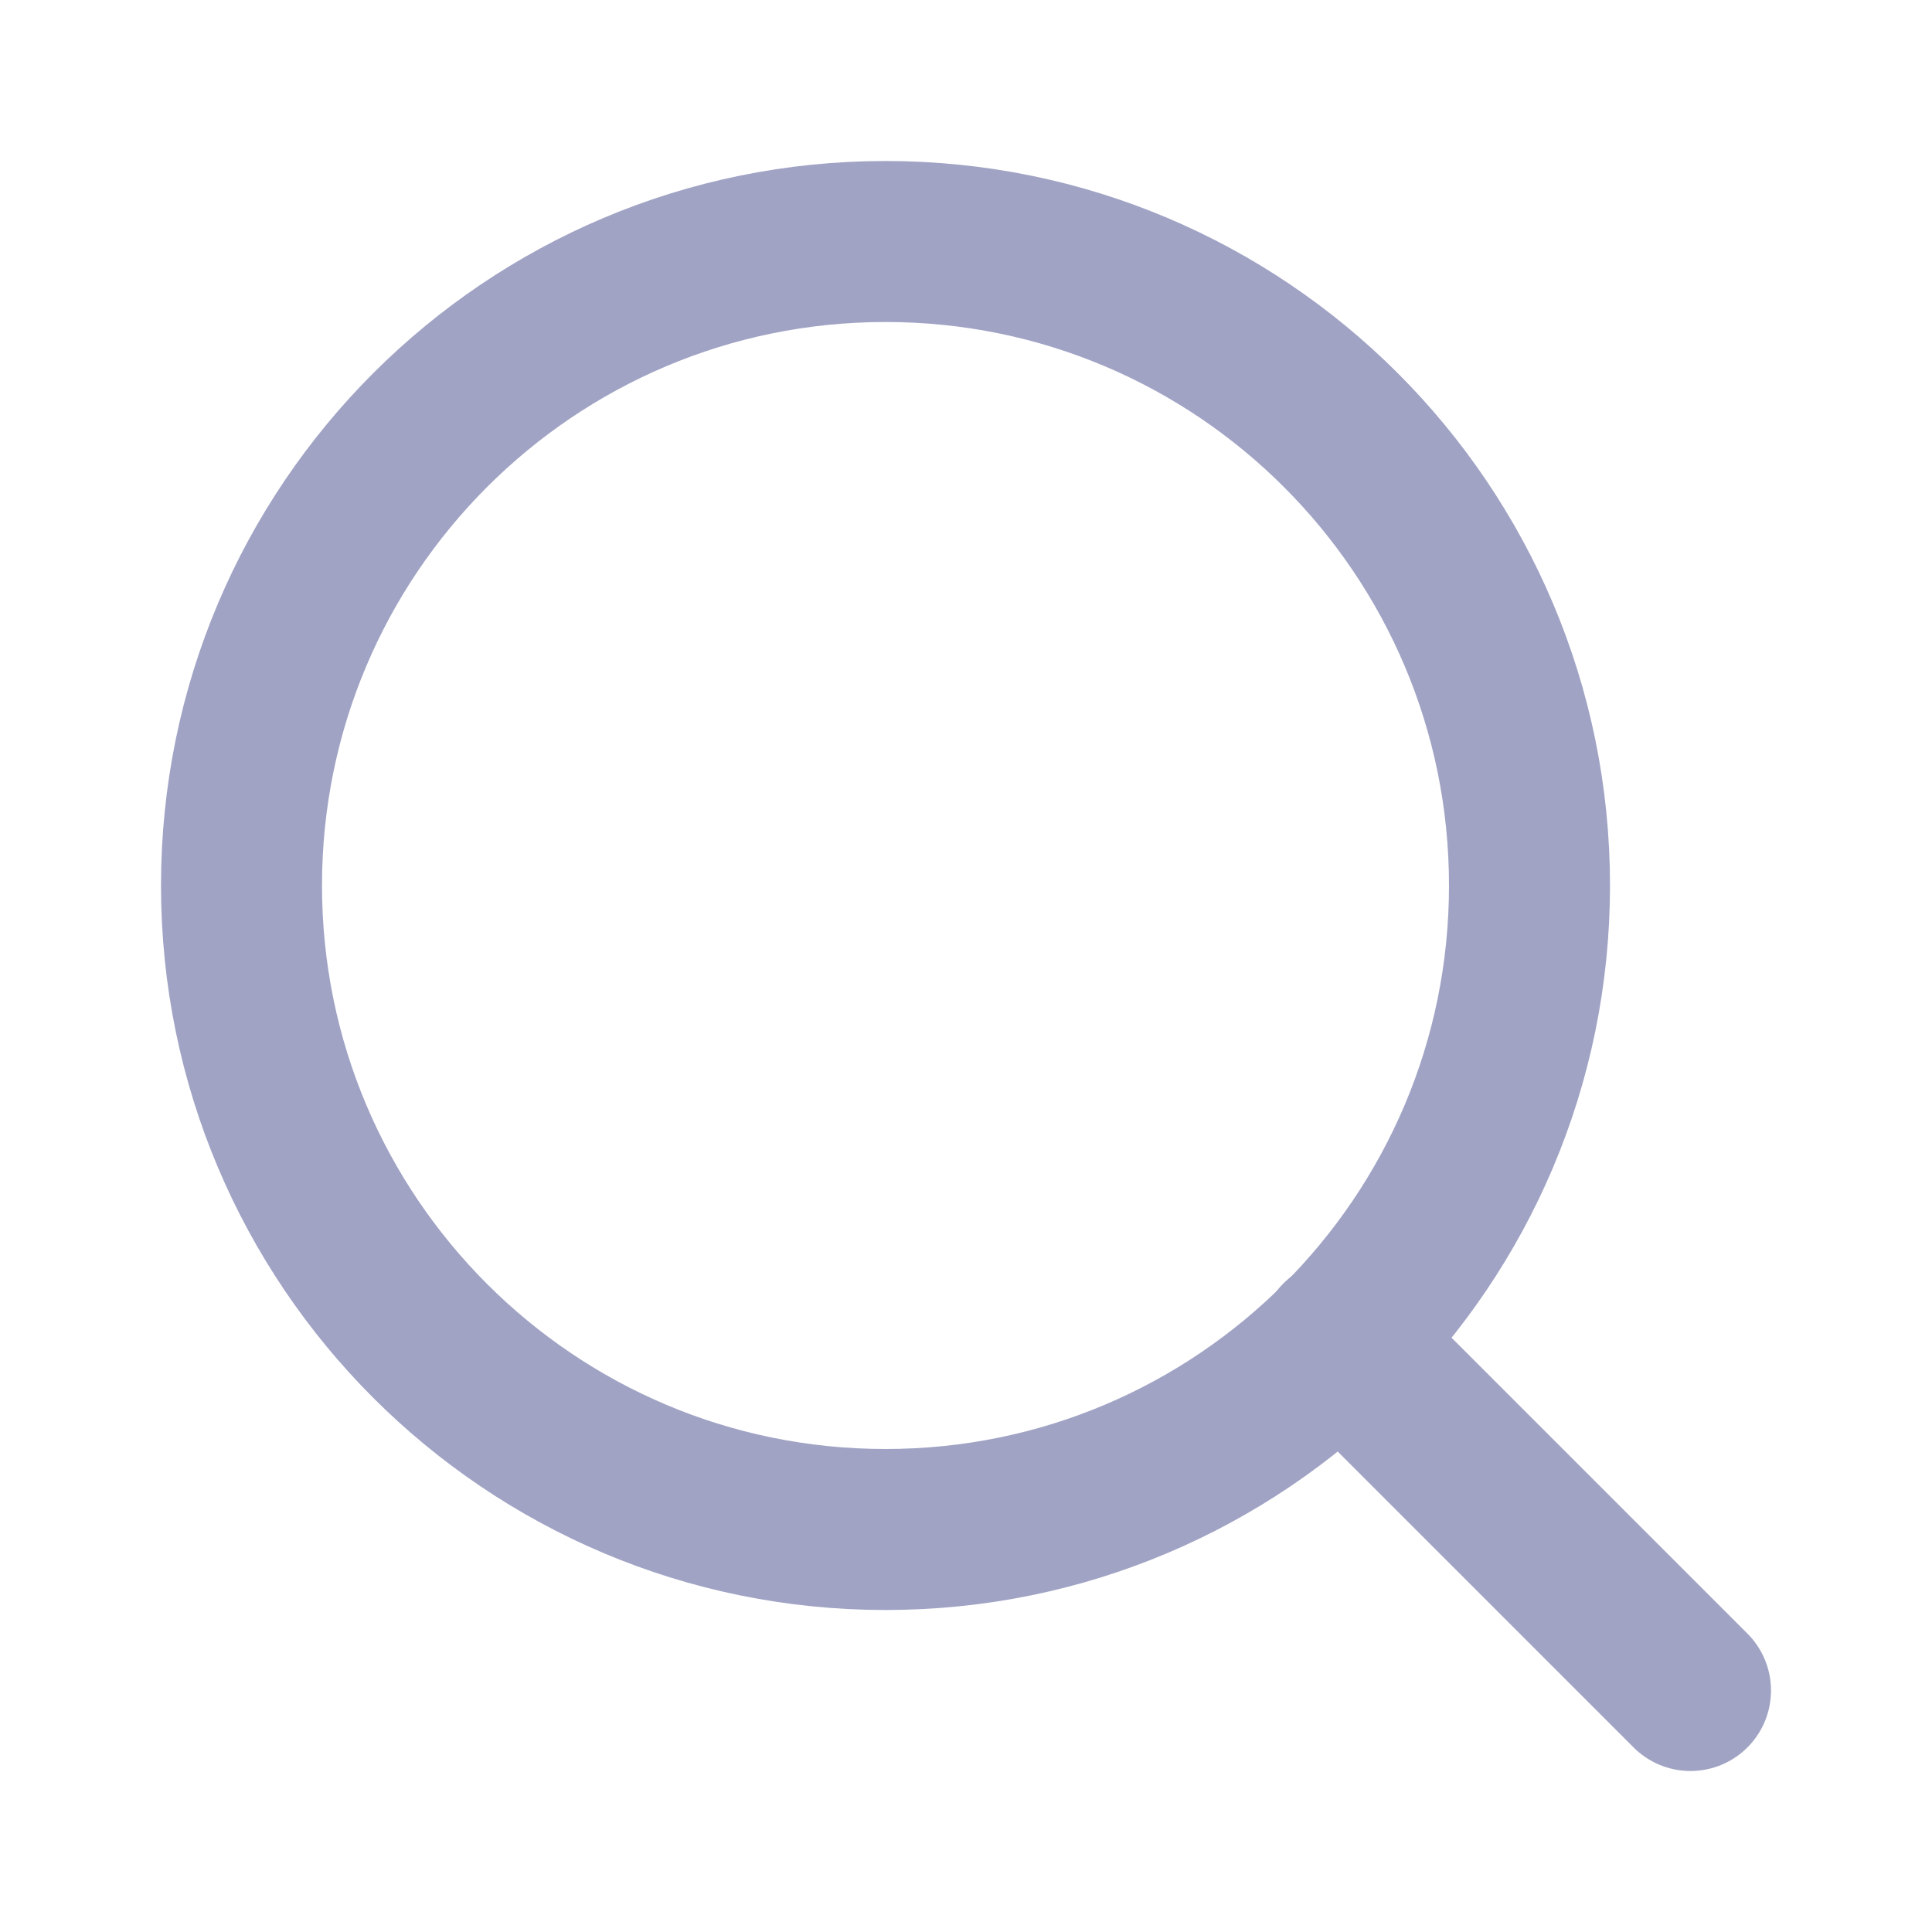
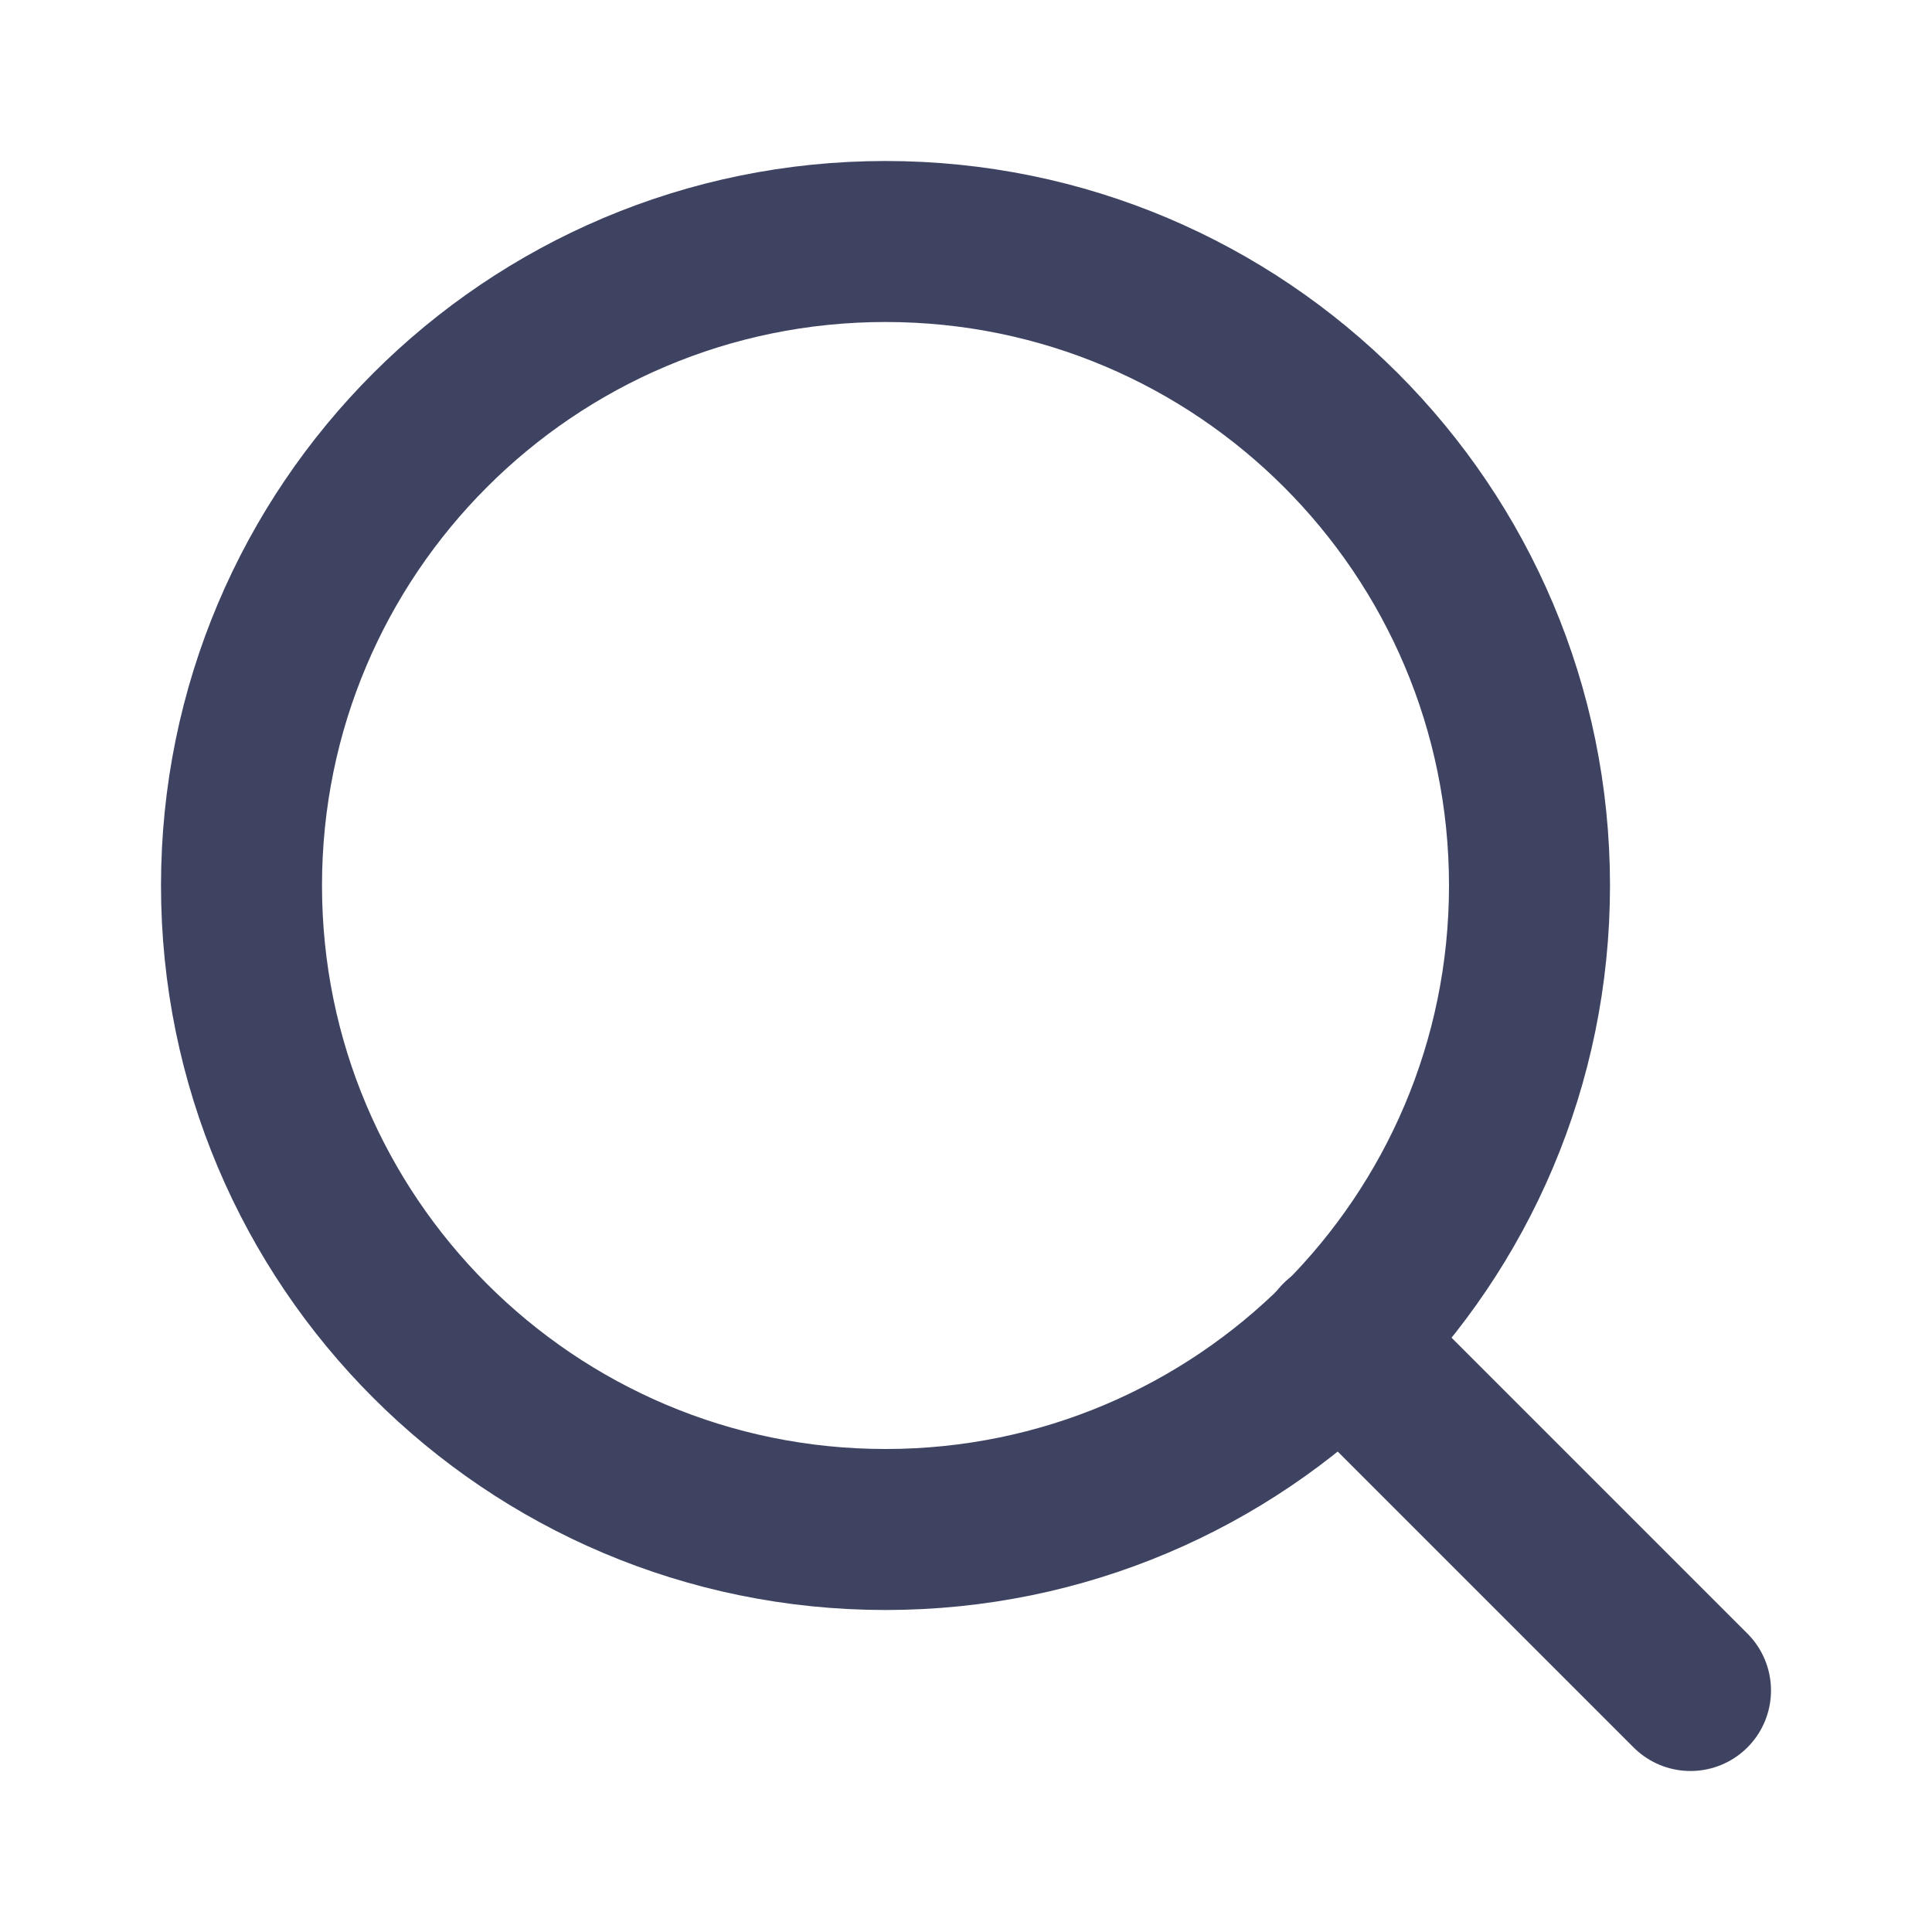
- <svg xmlns="http://www.w3.org/2000/svg" width="24" height="24" fill="none" stroke="#a0a3c4" stroke-width="2" stroke-linecap="round" stroke-linejoin="round" class="feather feather-search">
+ <svg xmlns="http://www.w3.org/2000/svg" width="24" height="24" fill="none" stroke="#3e4361" stroke-width="2" stroke-linecap="round" stroke-linejoin="round" class="feather feather-search">
  <circle cx="11" cy="11" r="8" />
  <path d="m21 21-4.35-4.35" />
</svg>
